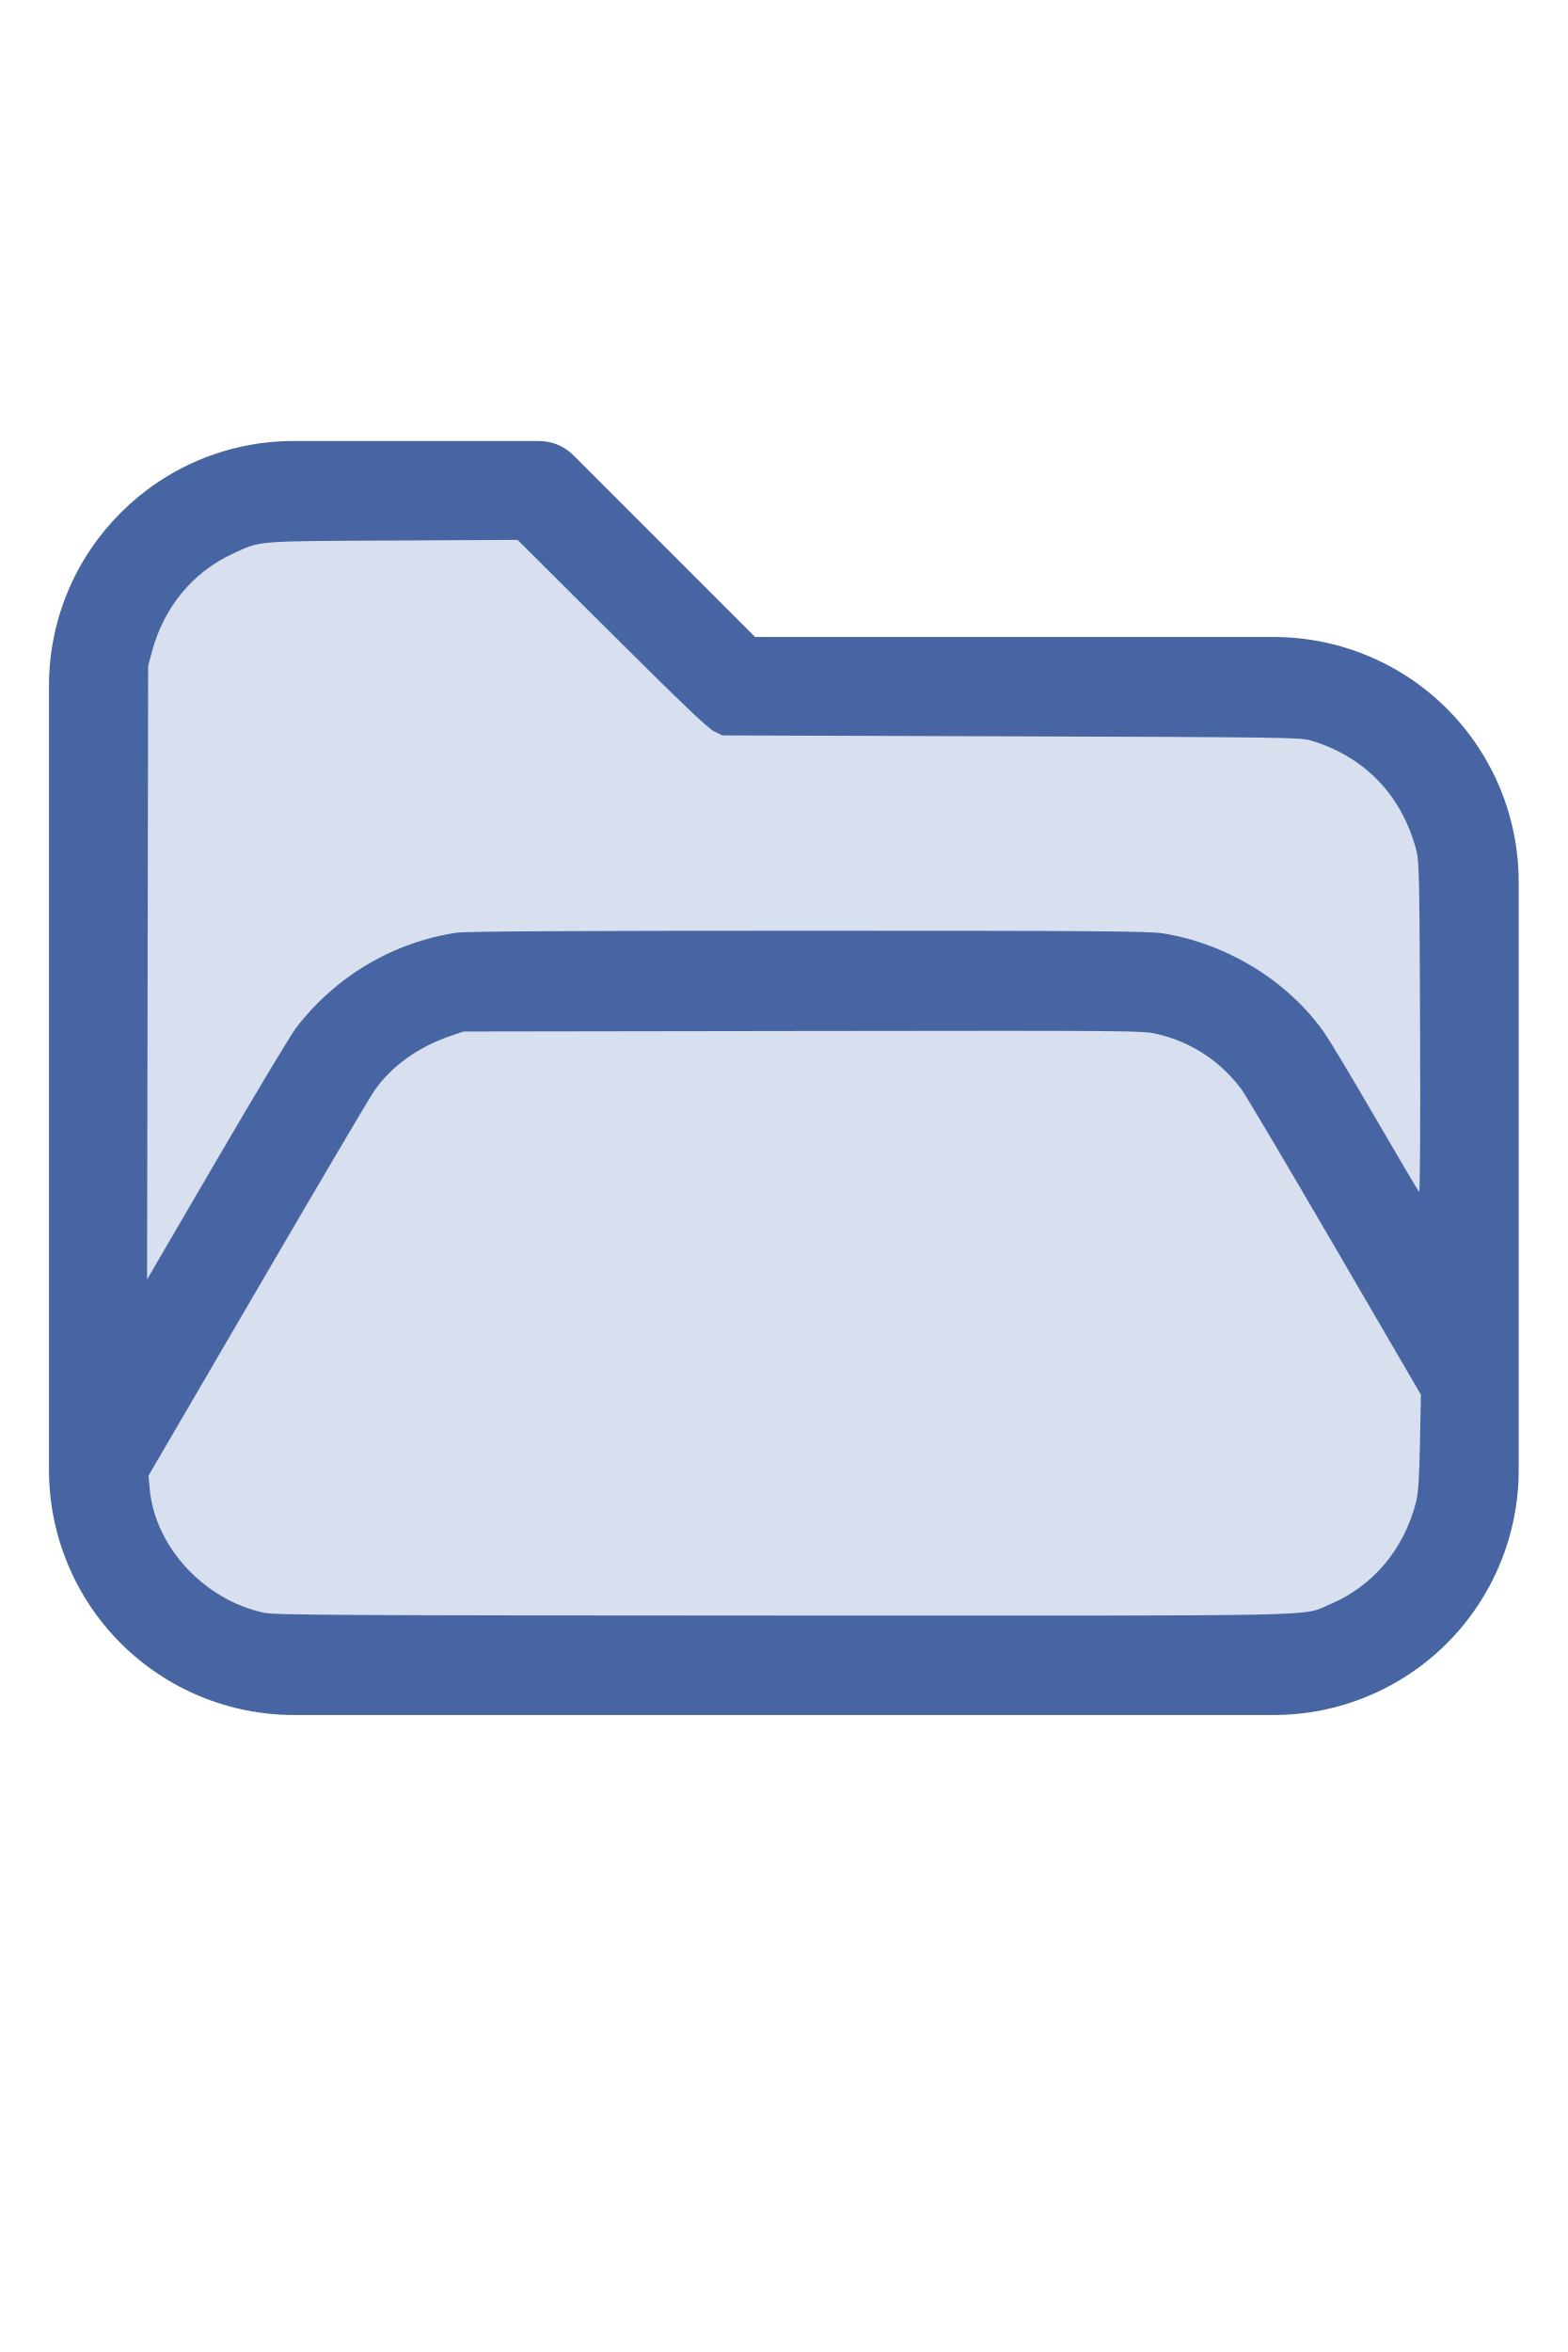
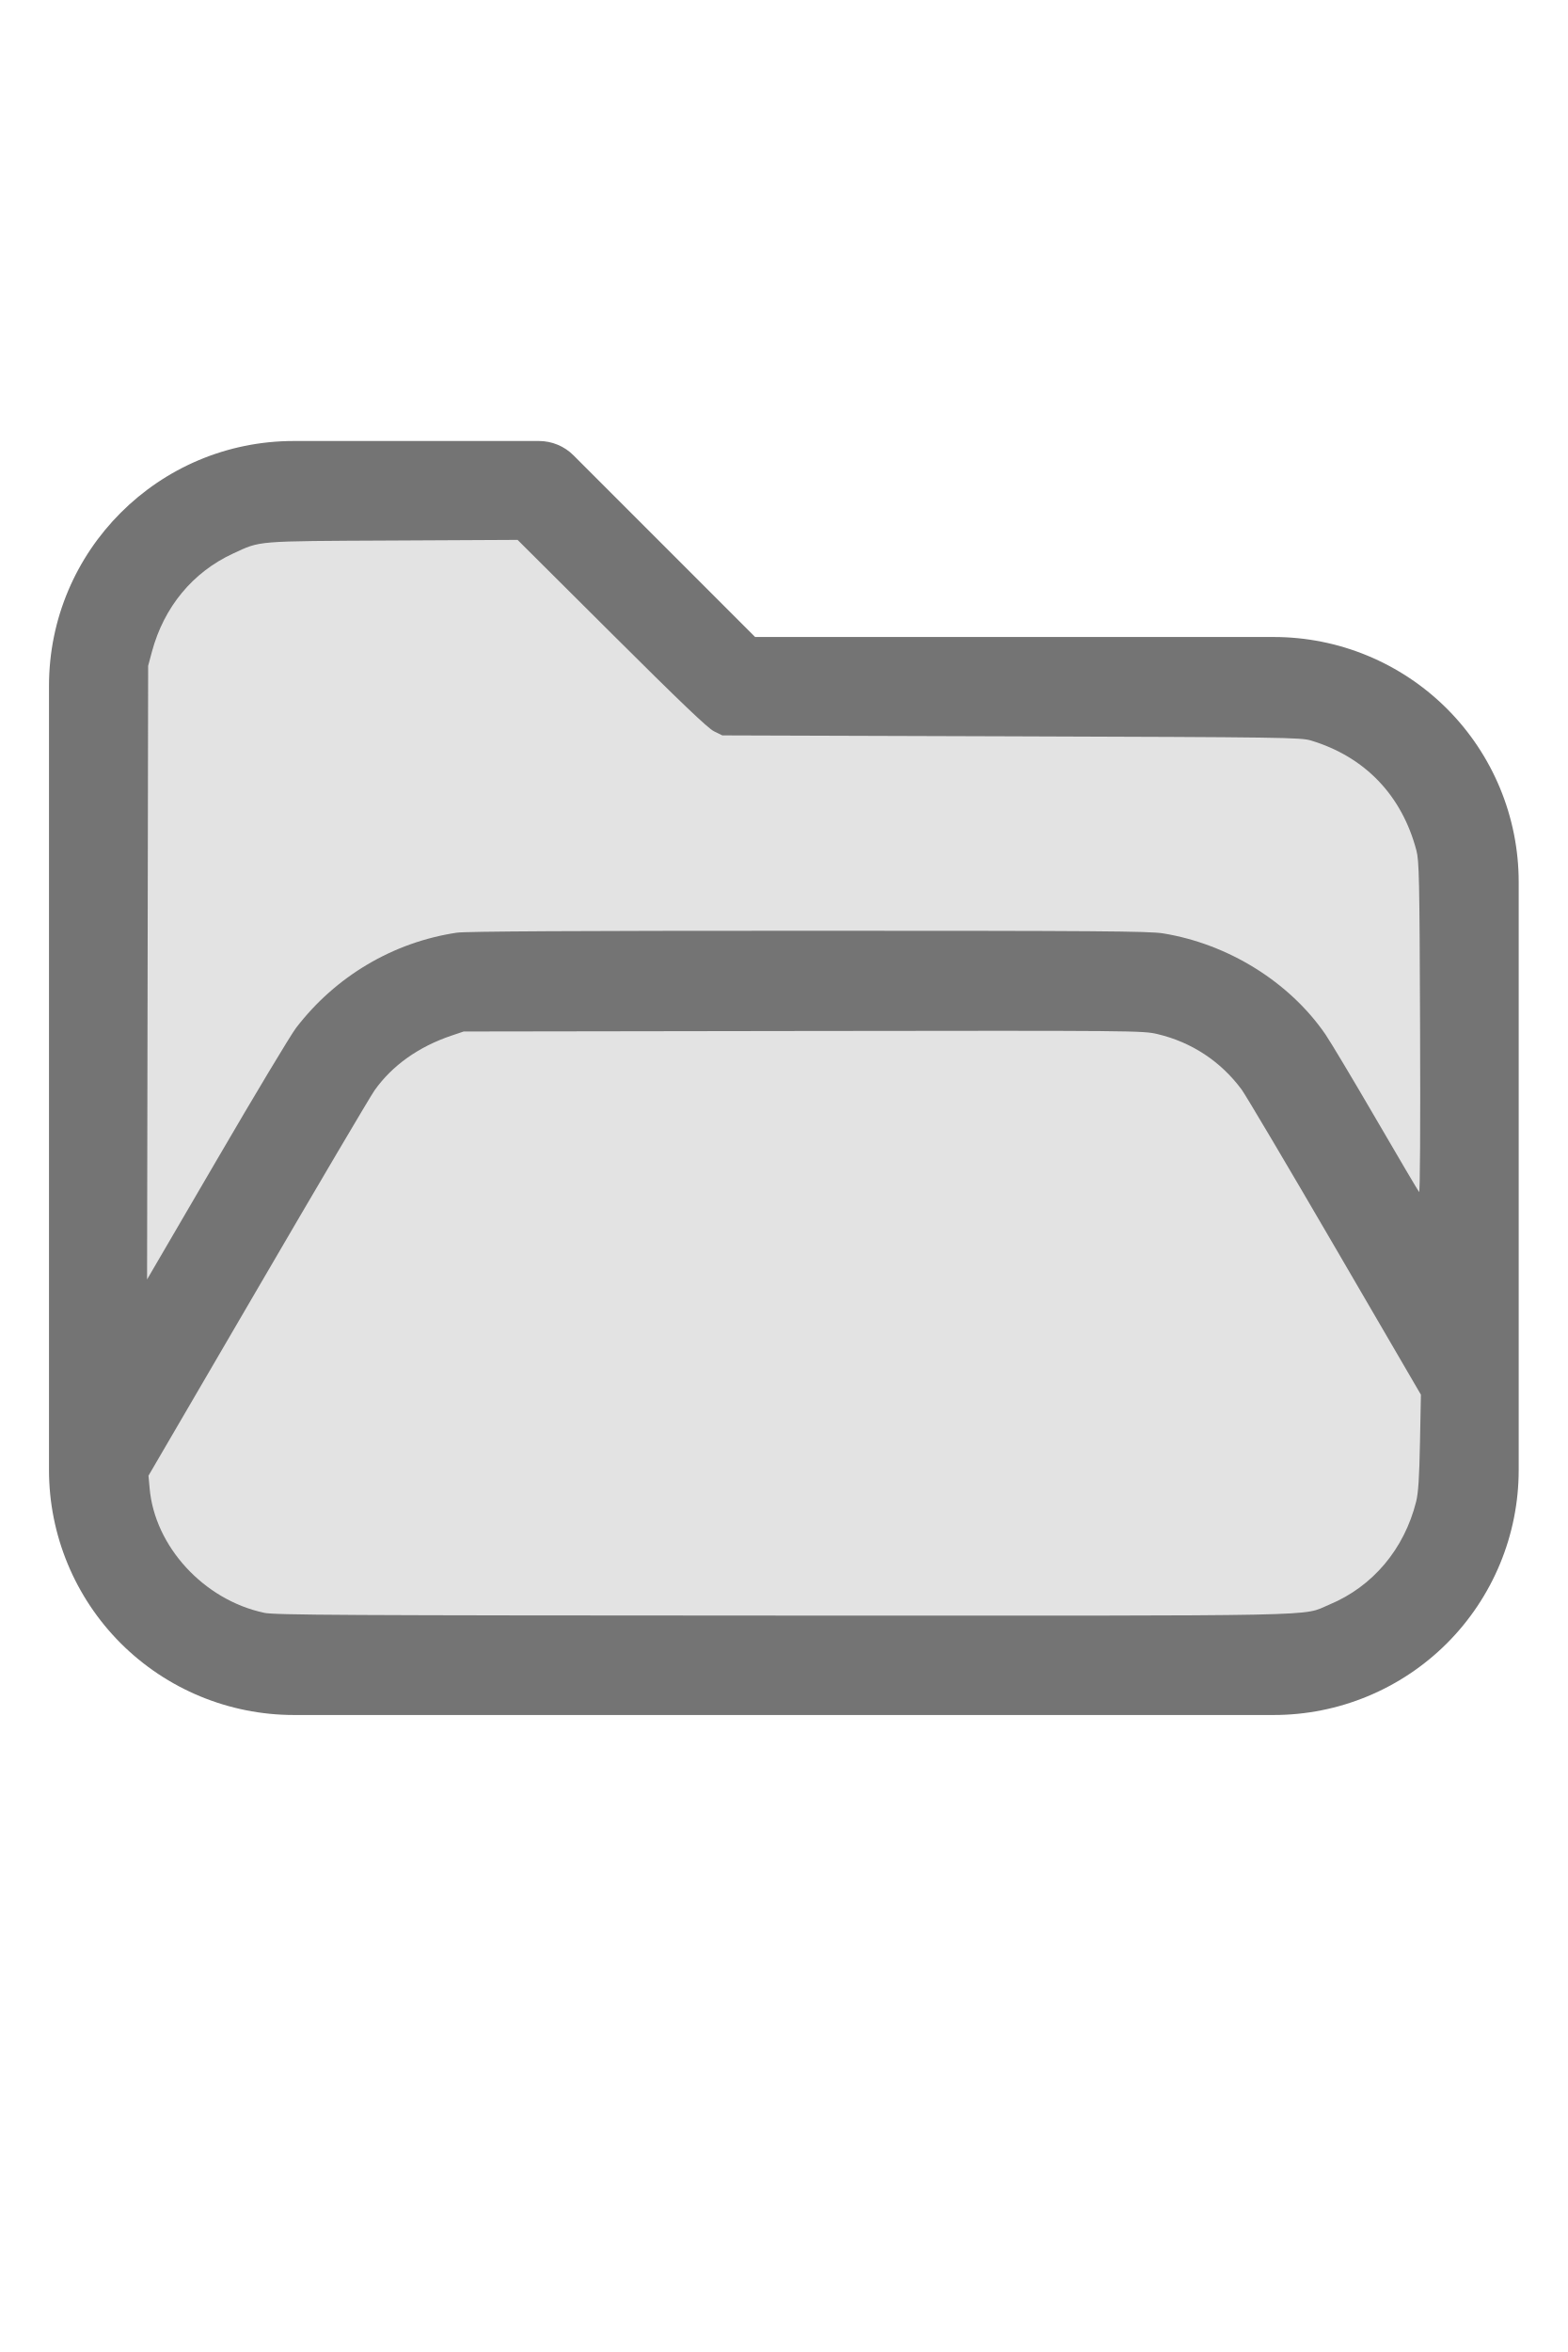
<svg xmlns="http://www.w3.org/2000/svg" version="1.1" width="16" height="24" viewBox="0 0 32 32" xml:space="preserve">
-   <g style="fill:#4665A2;">
+   <g style="fill:#747474;">
    <path d="M1,5.998l0,16.002c-0,1.326 0.527,2.598 1.464,3.536c0.938,0.937 2.21,1.464 3.536,1.464c5.322,0 14.678,-0 20,0c1.326,0 2.598,-0.527 3.536,-1.464c0.937,-0.938 1.464,-2.21 1.464,-3.536c0,-3.486 0,-8.514 0,-12c0,-1.326 -0.527,-2.598 -1.464,-3.536c-0.938,-0.937 -2.21,-1.464 -3.536,-1.464c-0,0 -10.586,0 -10.586,0c0,-0 -3.707,-3.707 -3.707,-3.707c-0.187,-0.188 -0.442,-0.293 -0.707,-0.293l-5.002,0c-2.76,0 -4.998,2.238 -4.998,4.998Zm28,14.415l-3.456,-5.925c-0.538,-0.921 -1.524,-1.488 -2.591,-1.488c-0,0 -12.905,0 -12.906,0c-1.067,0 -2.053,0.567 -2.591,1.488l-4.453,7.635c0.03,0.751 0.342,1.465 0.876,1.998c0.562,0.563 1.325,0.879 2.121,0.879l20,0c0.796,0 1.559,-0.316 2.121,-0.879c0.563,-0.562 0.879,-1.325 0.879,-2.121l0,-1.587Zm0,-3.969l0,-6.444c0,-0.796 -0.316,-1.559 -0.879,-2.121c-0.562,-0.563 -1.325,-0.879 -2.121,-0.879c-7.738,0 -11,0 -11,0c-0.265,0 -0.52,-0.105 -0.707,-0.293c-0,0 -3.707,-3.707 -3.707,-3.707c-0,0 -4.588,0 -4.588,0c-1.656,0 -2.998,1.342 -2.998,2.998l0,12.16l2.729,-4.677c0.896,-1.536 2.54,-2.481 4.318,-2.481c3.354,0 9.552,0 12.906,0c1.778,0 3.422,0.945 4.318,2.481l1.729,2.963Z" id="path2" />
  </g>
-   <g style="fill:#D8DFEE;stroke-width:0;">
+   <g style="fill:#E3E3E3;stroke-width:0;">
    <path d="M 5.388,24.913 C 4.16,24.651 3.157,23.559 3.054,22.371 L 3.031,22.116 5.261,18.294 C 6.487,16.191 7.56,14.373 7.645,14.253 8.004,13.746 8.542,13.363 9.21,13.137 l 0.255,-0.086 6.929,-0.01 c 6.805,-0.009 6.935,-0.008 7.234,0.063 0.696,0.165 1.29,0.557 1.715,1.13 0.082,0.11 0.939,1.557 1.905,3.215 l 1.756,3.014 -0.019,0.972 c -0.014,0.725 -0.034,1.032 -0.078,1.209 -0.243,0.971 -0.887,1.735 -1.772,2.103 -0.588,0.244 0.247,0.227 -11.162,0.224 -9.028,-0.003 -10.364,-0.01 -10.586,-0.057 z" id="path199" />
    <path d="M 3.013,11.85 3.024,5.588 3.102,5.297 C 3.348,4.386 3.936,3.676 4.757,3.297 5.329,3.033 5.181,3.045 8.013,3.031 l 2.552,-0.013 1.919,1.911 c 1.404,1.398 1.964,1.933 2.089,1.995 l 0.171,0.084 5.898,0.019 c 5.553,0.018 5.91,0.023 6.116,0.085 1.102,0.332 1.857,1.118 2.154,2.244 0.056,0.214 0.064,0.564 0.075,3.622 0.008,2.032 -5.42e-4,3.371 -0.02,3.349 -0.018,-0.02 -0.414,-0.691 -0.88,-1.492 -0.466,-0.801 -0.931,-1.578 -1.033,-1.727 -0.736,-1.069 -1.984,-1.844 -3.316,-2.06 -0.28,-0.045 -1.345,-0.053 -7.239,-0.053 -4.714,-1.09e-4 -6.993,0.012 -7.172,0.039 -1.3,0.193 -2.477,0.89 -3.284,1.944 -0.108,0.141 -0.836,1.353 -1.618,2.695 L 3.002,18.111 Z" id="path201" />
  </g>
</svg>
